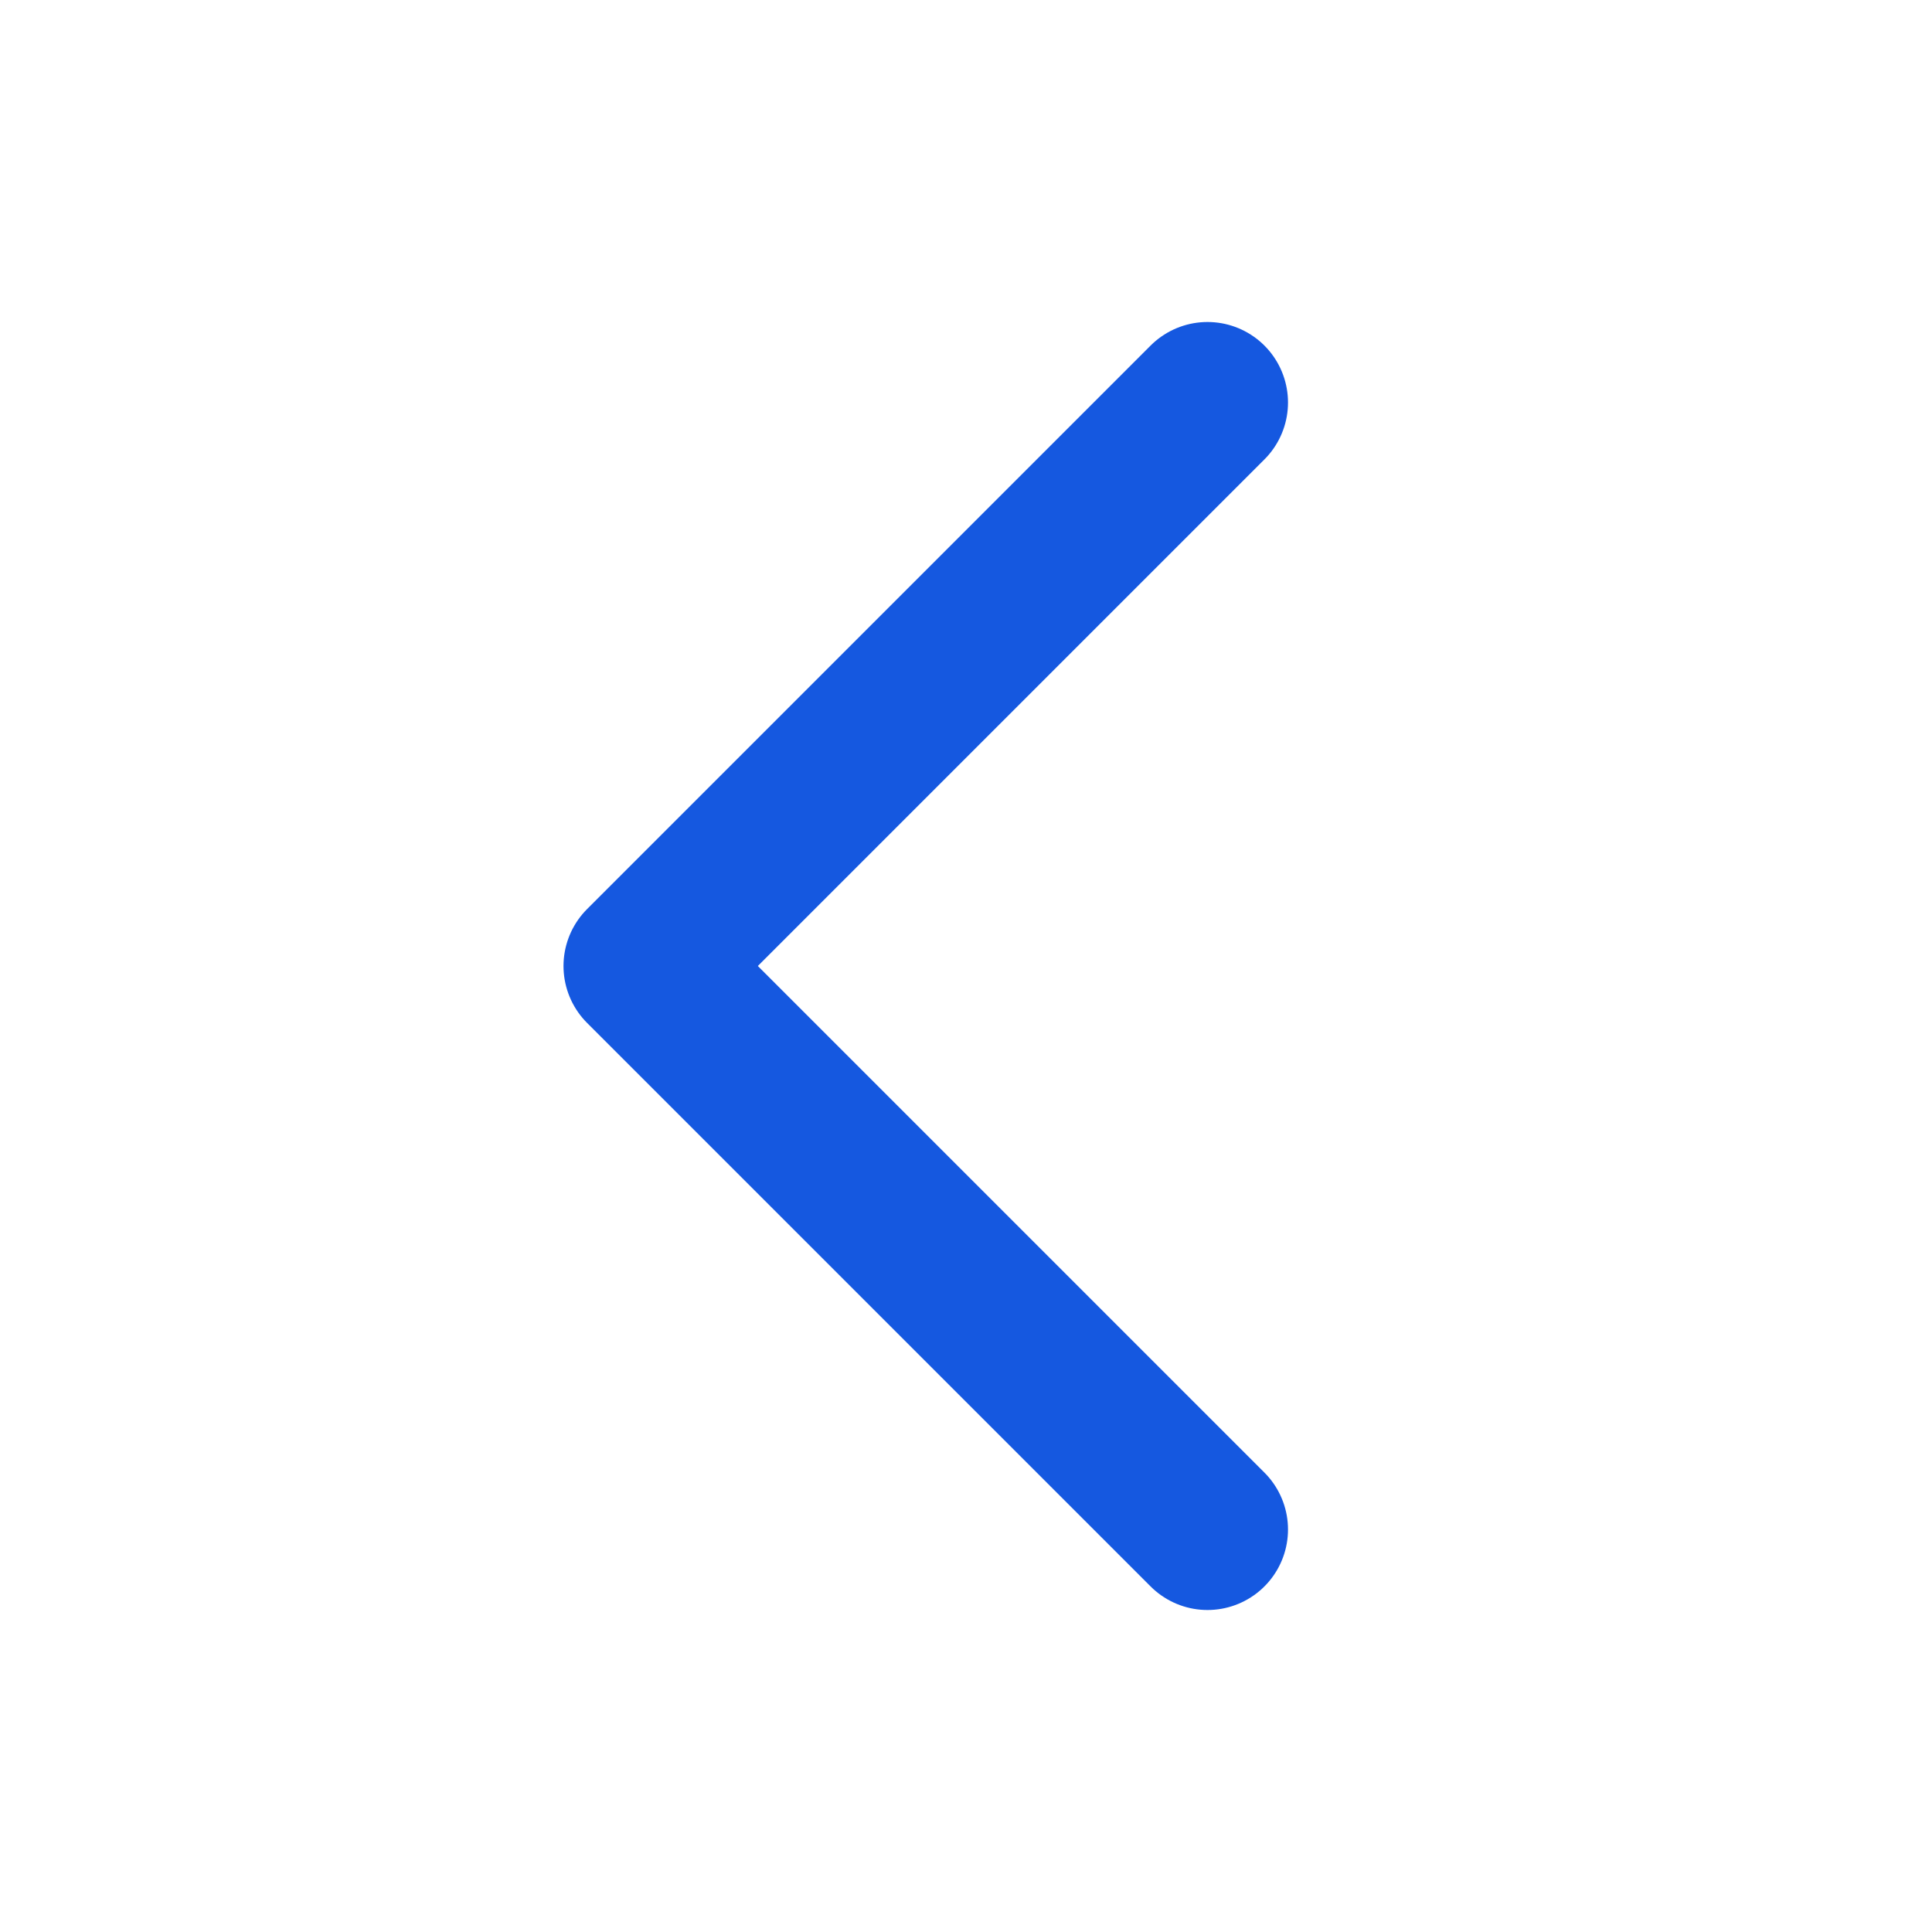
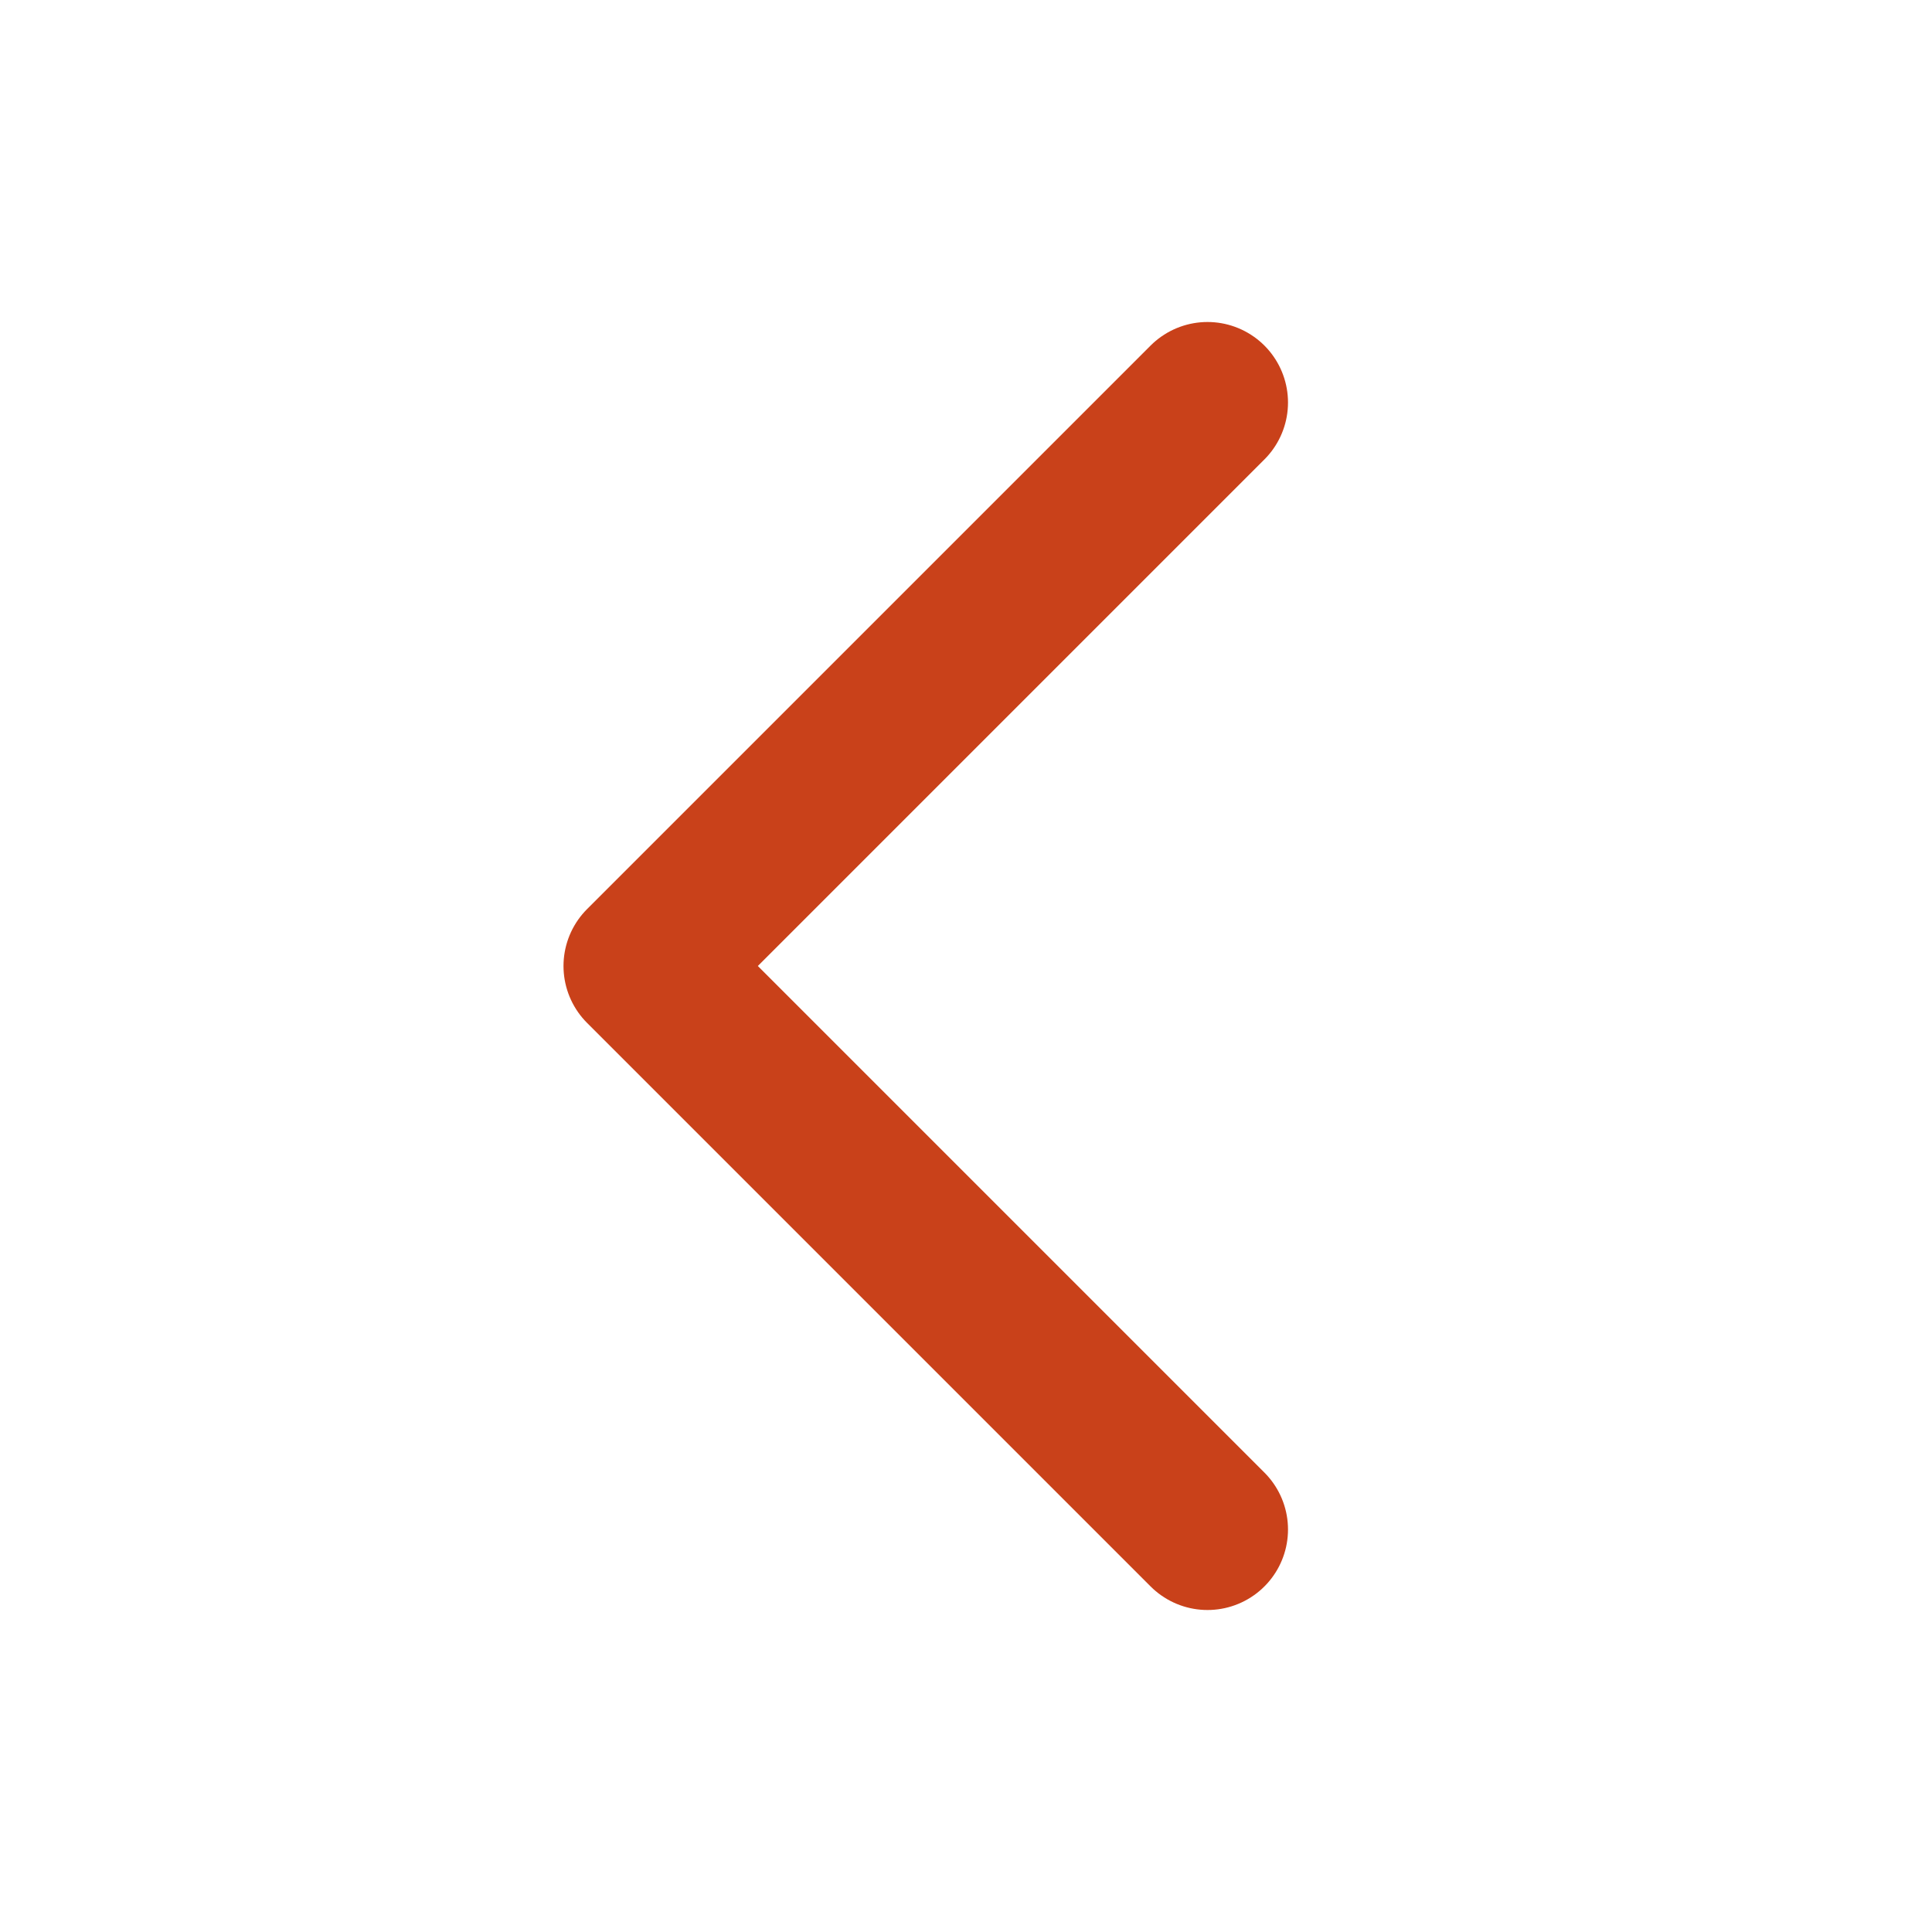
- <svg xmlns="http://www.w3.org/2000/svg" viewBox="0 0 24 24" width="24" height="24" fill="none" stroke="#1558e0" stroke-width="2" stroke-linecap="round" stroke-linejoin="round">
+ <svg xmlns="http://www.w3.org/2000/svg" viewBox="0 0 24 24" width="24" height="24" fill="none" stroke="#c9411a" stroke-width="2" stroke-linecap="round" stroke-linejoin="round">
  <path d="m15 5-7 7 7 7" />
</svg>
